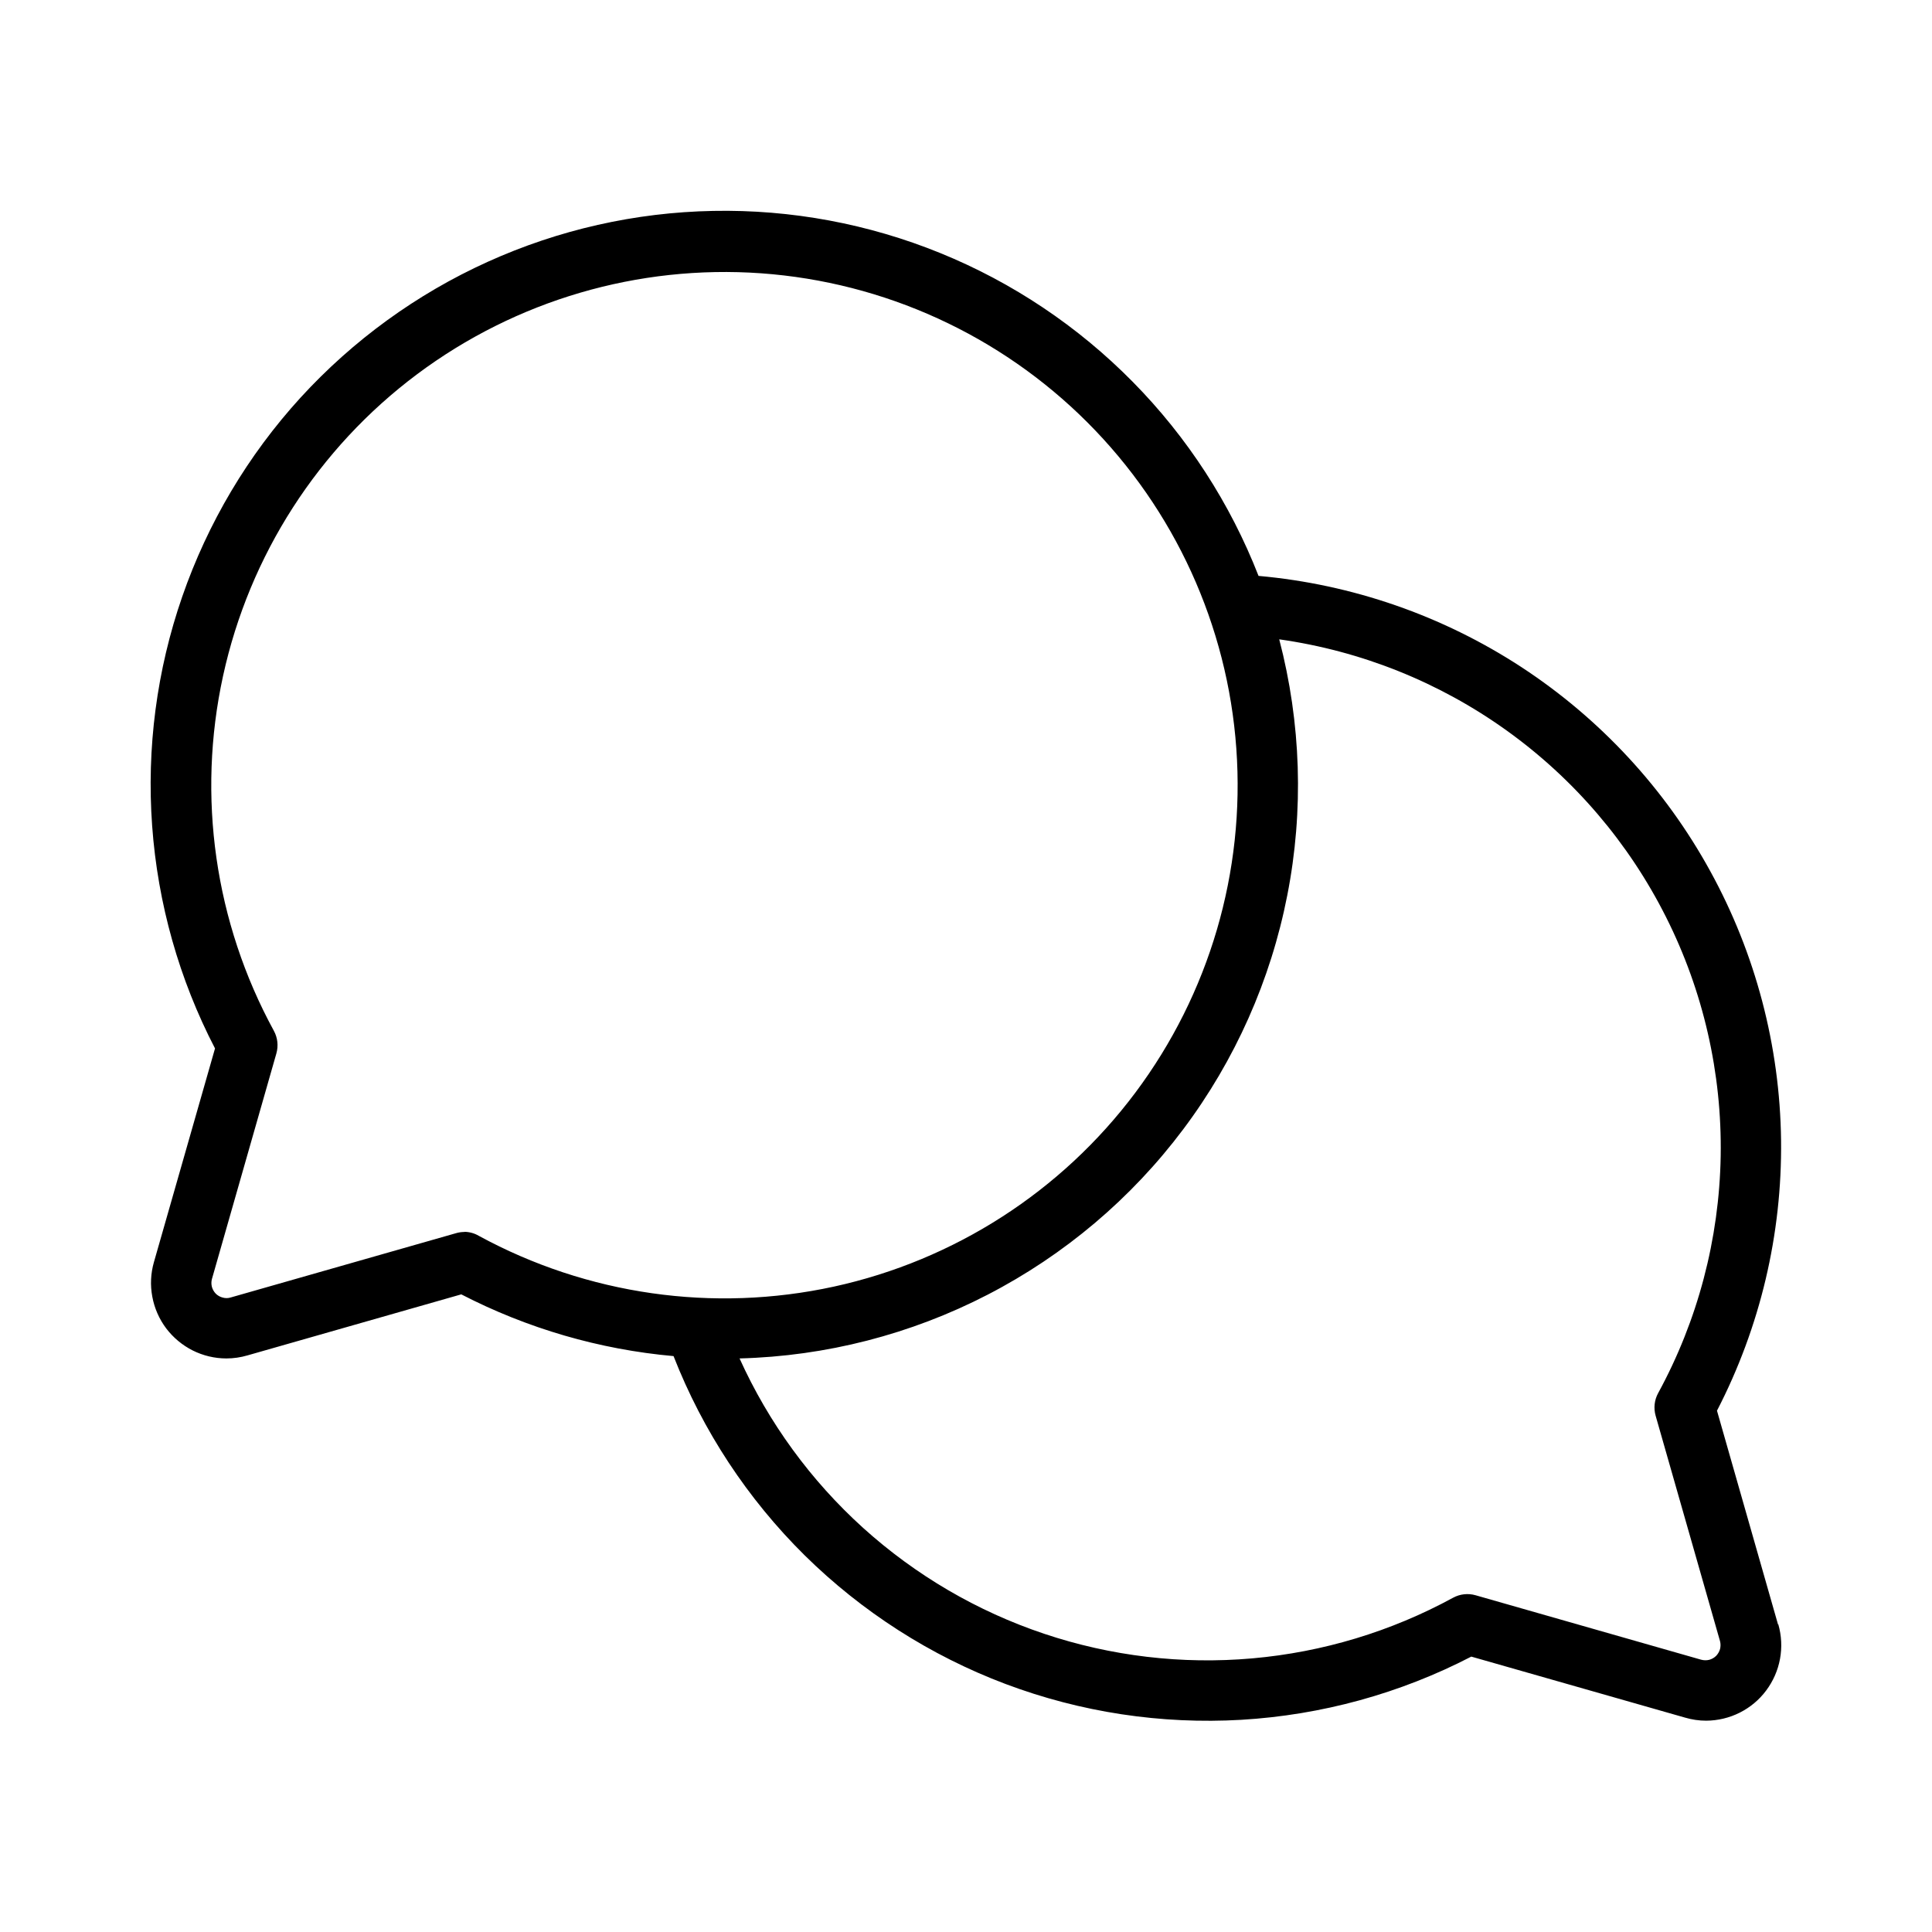
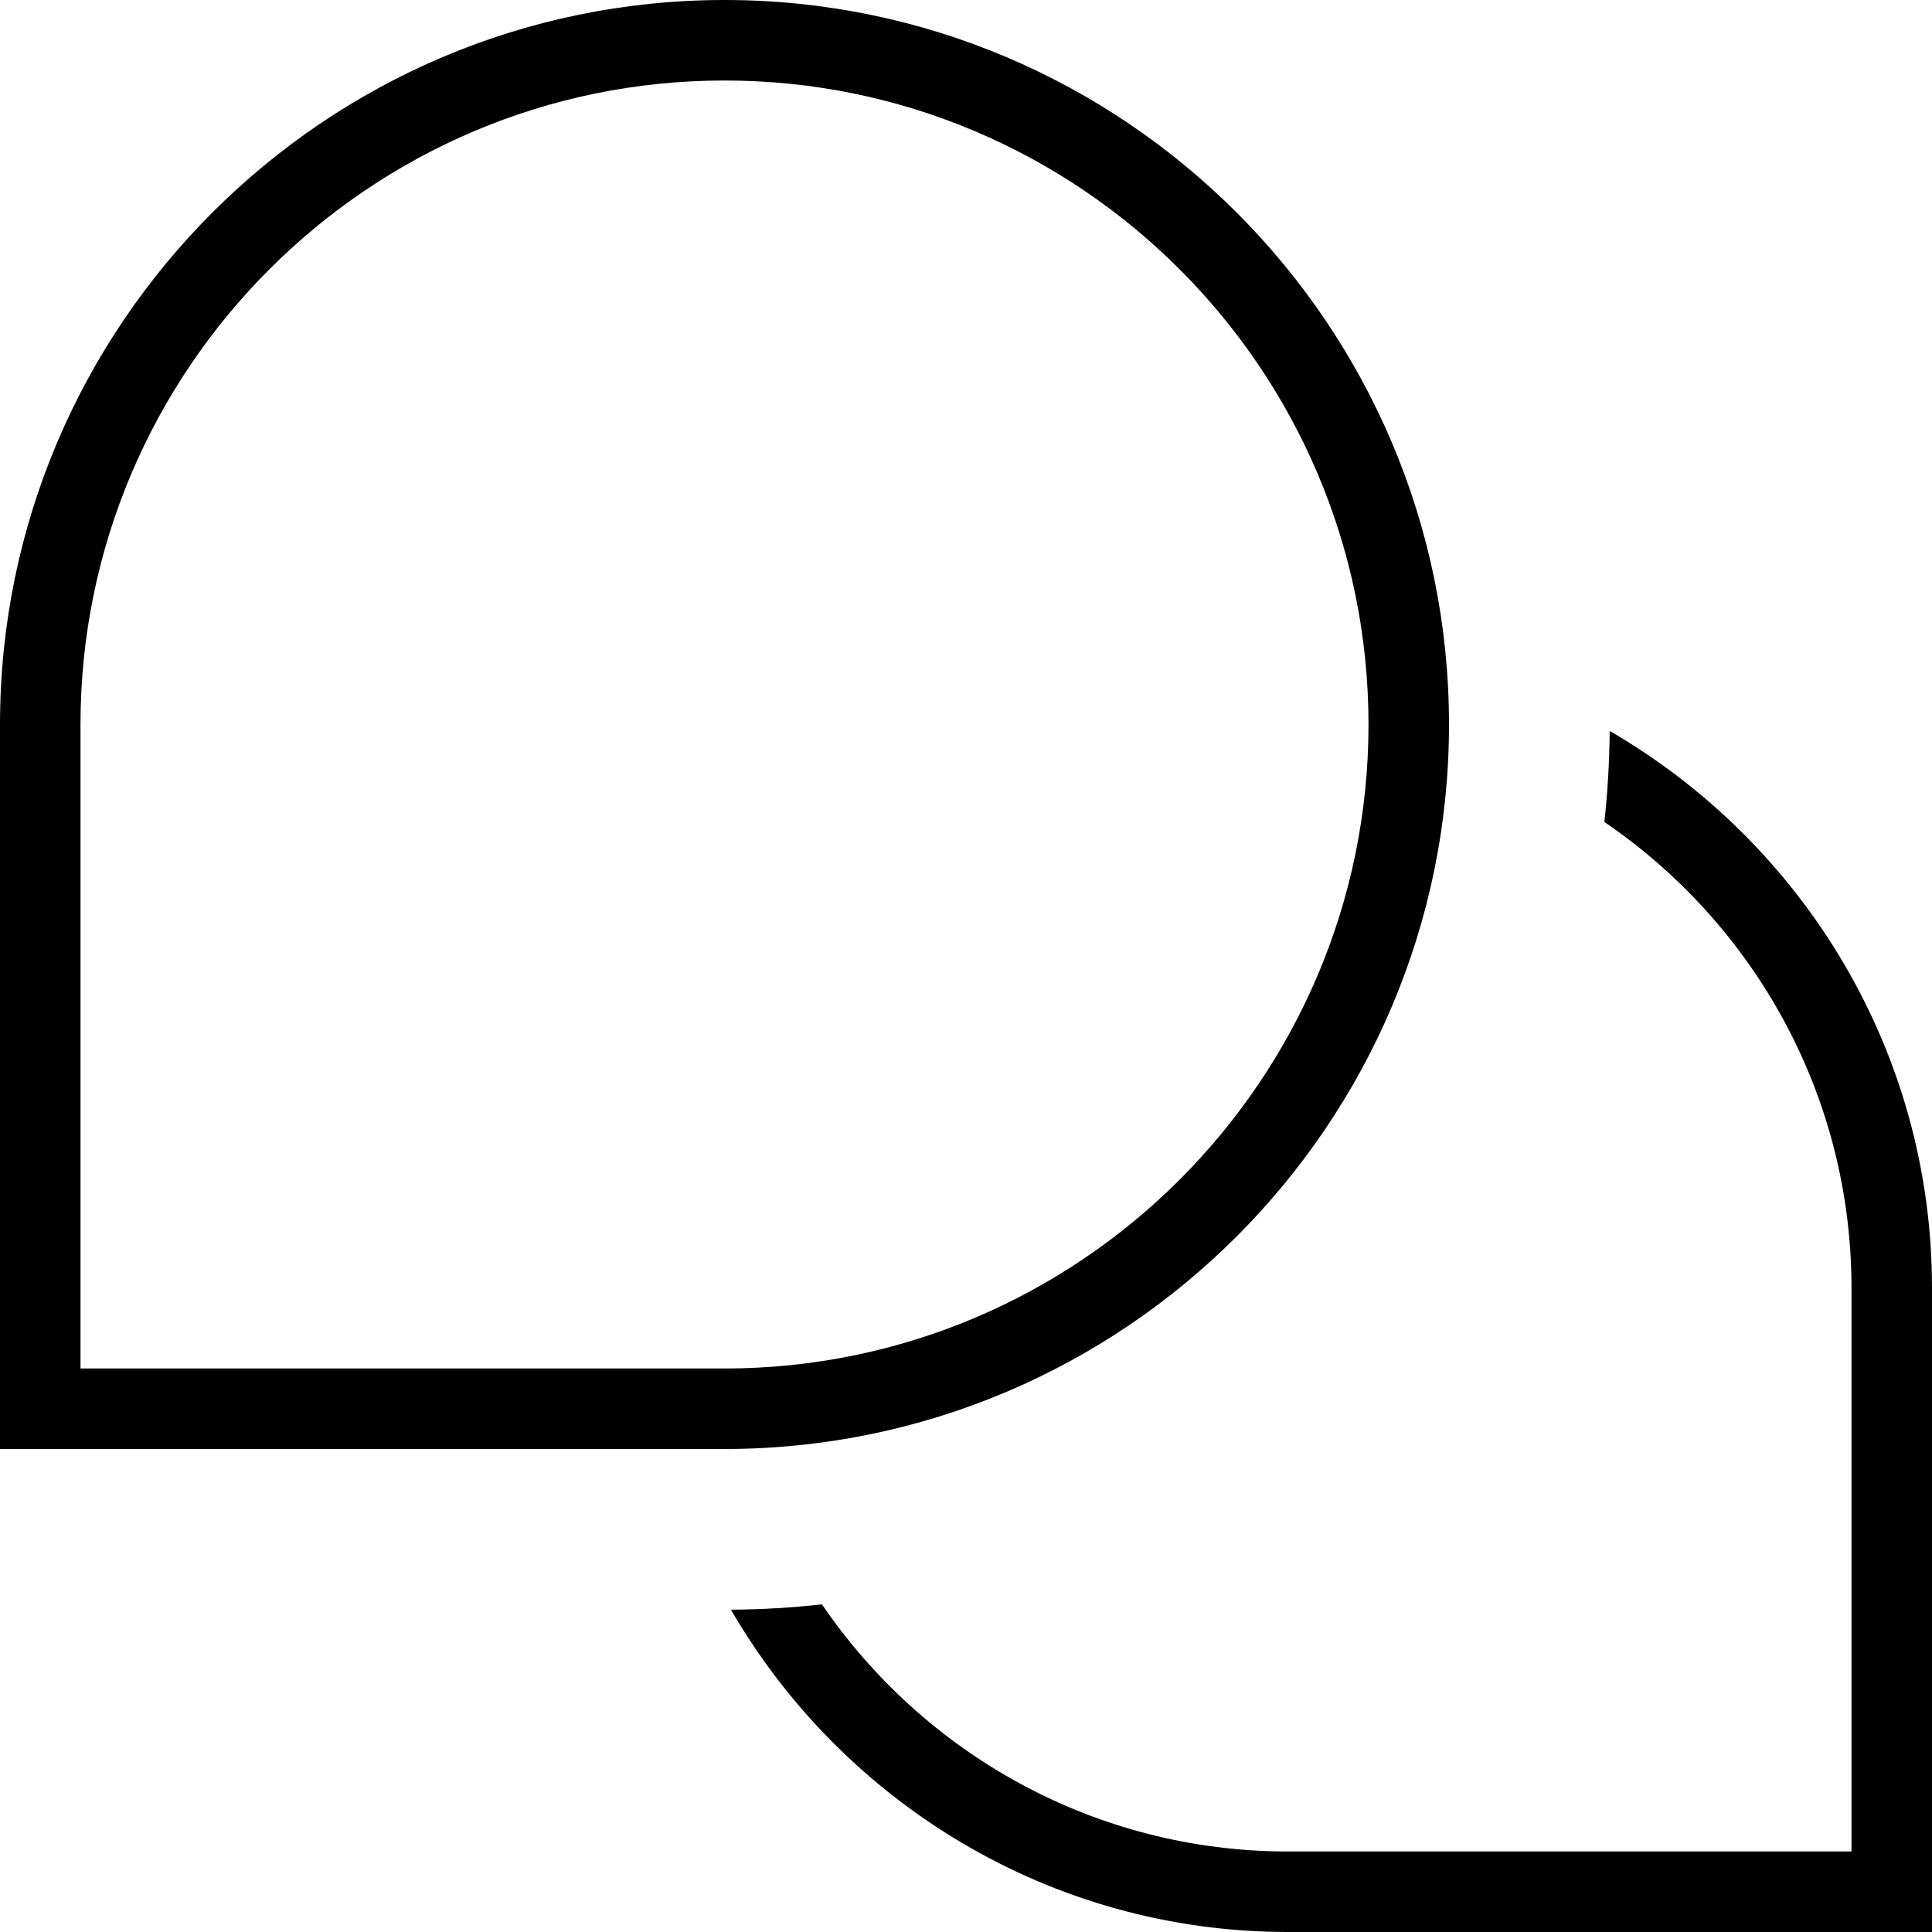
- <svg xmlns="http://www.w3.org/2000/svg" width="24" height="24" viewBox="0 0 24 24" fill="none">
-   <g id="ph:chats-circle-thin">
-     <path id="Vector" d="M22.087 20.179L21.329 17.524C21.866 16.485 22.139 15.331 22.125 14.162C22.11 12.993 21.808 11.845 21.245 10.821C20.683 9.796 19.876 8.926 18.898 8.286C17.919 7.647 16.798 7.258 15.634 7.154C15.282 6.253 14.751 5.432 14.071 4.743C13.392 4.054 12.58 3.51 11.684 3.145C10.788 2.78 9.827 2.601 8.859 2.62C7.892 2.638 6.938 2.854 6.057 3.253C5.176 3.652 4.385 4.227 3.732 4.941C3.08 5.656 2.581 6.496 2.264 7.411C1.947 8.325 1.82 9.294 1.89 10.259C1.96 11.224 2.225 12.165 2.671 13.024L1.912 15.679C1.872 15.818 1.865 15.965 1.892 16.108C1.918 16.25 1.977 16.385 2.064 16.501C2.152 16.617 2.265 16.711 2.394 16.776C2.524 16.841 2.667 16.875 2.812 16.875C2.901 16.875 2.99 16.862 3.075 16.837L5.73 16.079C6.551 16.503 7.447 16.764 8.367 16.846C8.731 17.776 9.286 18.619 9.996 19.321C10.707 20.022 11.557 20.567 12.491 20.919C13.426 21.271 14.424 21.422 15.421 21.364C16.417 21.305 17.391 21.038 18.277 20.579L20.933 21.337C21.018 21.362 21.106 21.375 21.195 21.375C21.34 21.374 21.483 21.34 21.612 21.275C21.741 21.21 21.854 21.116 21.94 21C22.027 20.884 22.086 20.749 22.112 20.607C22.138 20.465 22.131 20.318 22.091 20.179H22.087ZM5.768 15.304C5.734 15.304 5.699 15.309 5.665 15.319L2.865 16.118C2.833 16.128 2.799 16.128 2.767 16.119C2.734 16.111 2.705 16.094 2.681 16.071C2.658 16.047 2.641 16.018 2.632 15.985C2.624 15.953 2.624 15.919 2.633 15.887L3.433 13.087C3.46 12.992 3.449 12.891 3.402 12.805C2.668 11.459 2.444 9.894 2.771 8.396C3.098 6.898 3.953 5.568 5.181 4.649C6.409 3.731 7.926 3.286 9.456 3.395C10.985 3.505 12.423 4.162 13.507 5.246C14.591 6.33 15.249 7.769 15.358 9.298C15.468 10.828 15.023 12.345 14.104 13.573C13.186 14.8 11.856 15.656 10.358 15.983C8.86 16.309 7.295 16.085 5.948 15.352C5.894 15.32 5.832 15.303 5.768 15.302V15.304ZM21.319 20.569C21.295 20.593 21.265 20.61 21.232 20.619C21.199 20.627 21.164 20.626 21.131 20.617L18.331 19.817C18.237 19.79 18.136 19.801 18.05 19.848C17.279 20.268 16.431 20.524 15.556 20.601C14.682 20.678 13.802 20.574 12.97 20.295C12.138 20.016 11.373 19.568 10.722 18.98C10.071 18.391 9.549 17.675 9.187 16.875C10.261 16.847 11.315 16.576 12.269 16.083C13.223 15.59 14.054 14.888 14.698 14.029C15.343 13.17 15.785 12.176 15.991 11.122C16.198 10.068 16.163 8.981 15.891 7.942C16.911 8.086 17.881 8.475 18.718 9.076C19.555 9.677 20.233 10.471 20.696 11.392C21.159 12.312 21.392 13.331 21.375 14.361C21.357 15.391 21.091 16.402 20.598 17.306C20.551 17.392 20.54 17.493 20.567 17.587L21.367 20.388C21.375 20.419 21.375 20.453 21.367 20.485C21.358 20.516 21.342 20.545 21.319 20.569Z" fill="black" />
-   </g>
+ <svg xmlns="http://www.w3.org/2000/svg" id="Layer_1" data-name="Layer 1" viewBox="0 0 24 24" width="512" height="512">
+   <path d="m9,18H0v-9C0,4.037,4.038,0,9,0s9,4.037,9,9-4.038,9-9,9Zm-8-1h8c4.411,0,8-3.589,8-8S13.411,1,9,1,1,4.589,1,9v8Zm18.996-7.92c-.003.382-.025.759-.066,1.131,1.852,1.261,3.07,3.385,3.07,5.789v7h-7c-2.404,0-4.528-1.219-5.789-3.07-.372.041-.749.064-1.131.066,1.385,2.389,3.965,4.004,6.92,4.004h8v-8c0-2.955-1.615-5.535-4.004-6.92Z" />
</svg>
